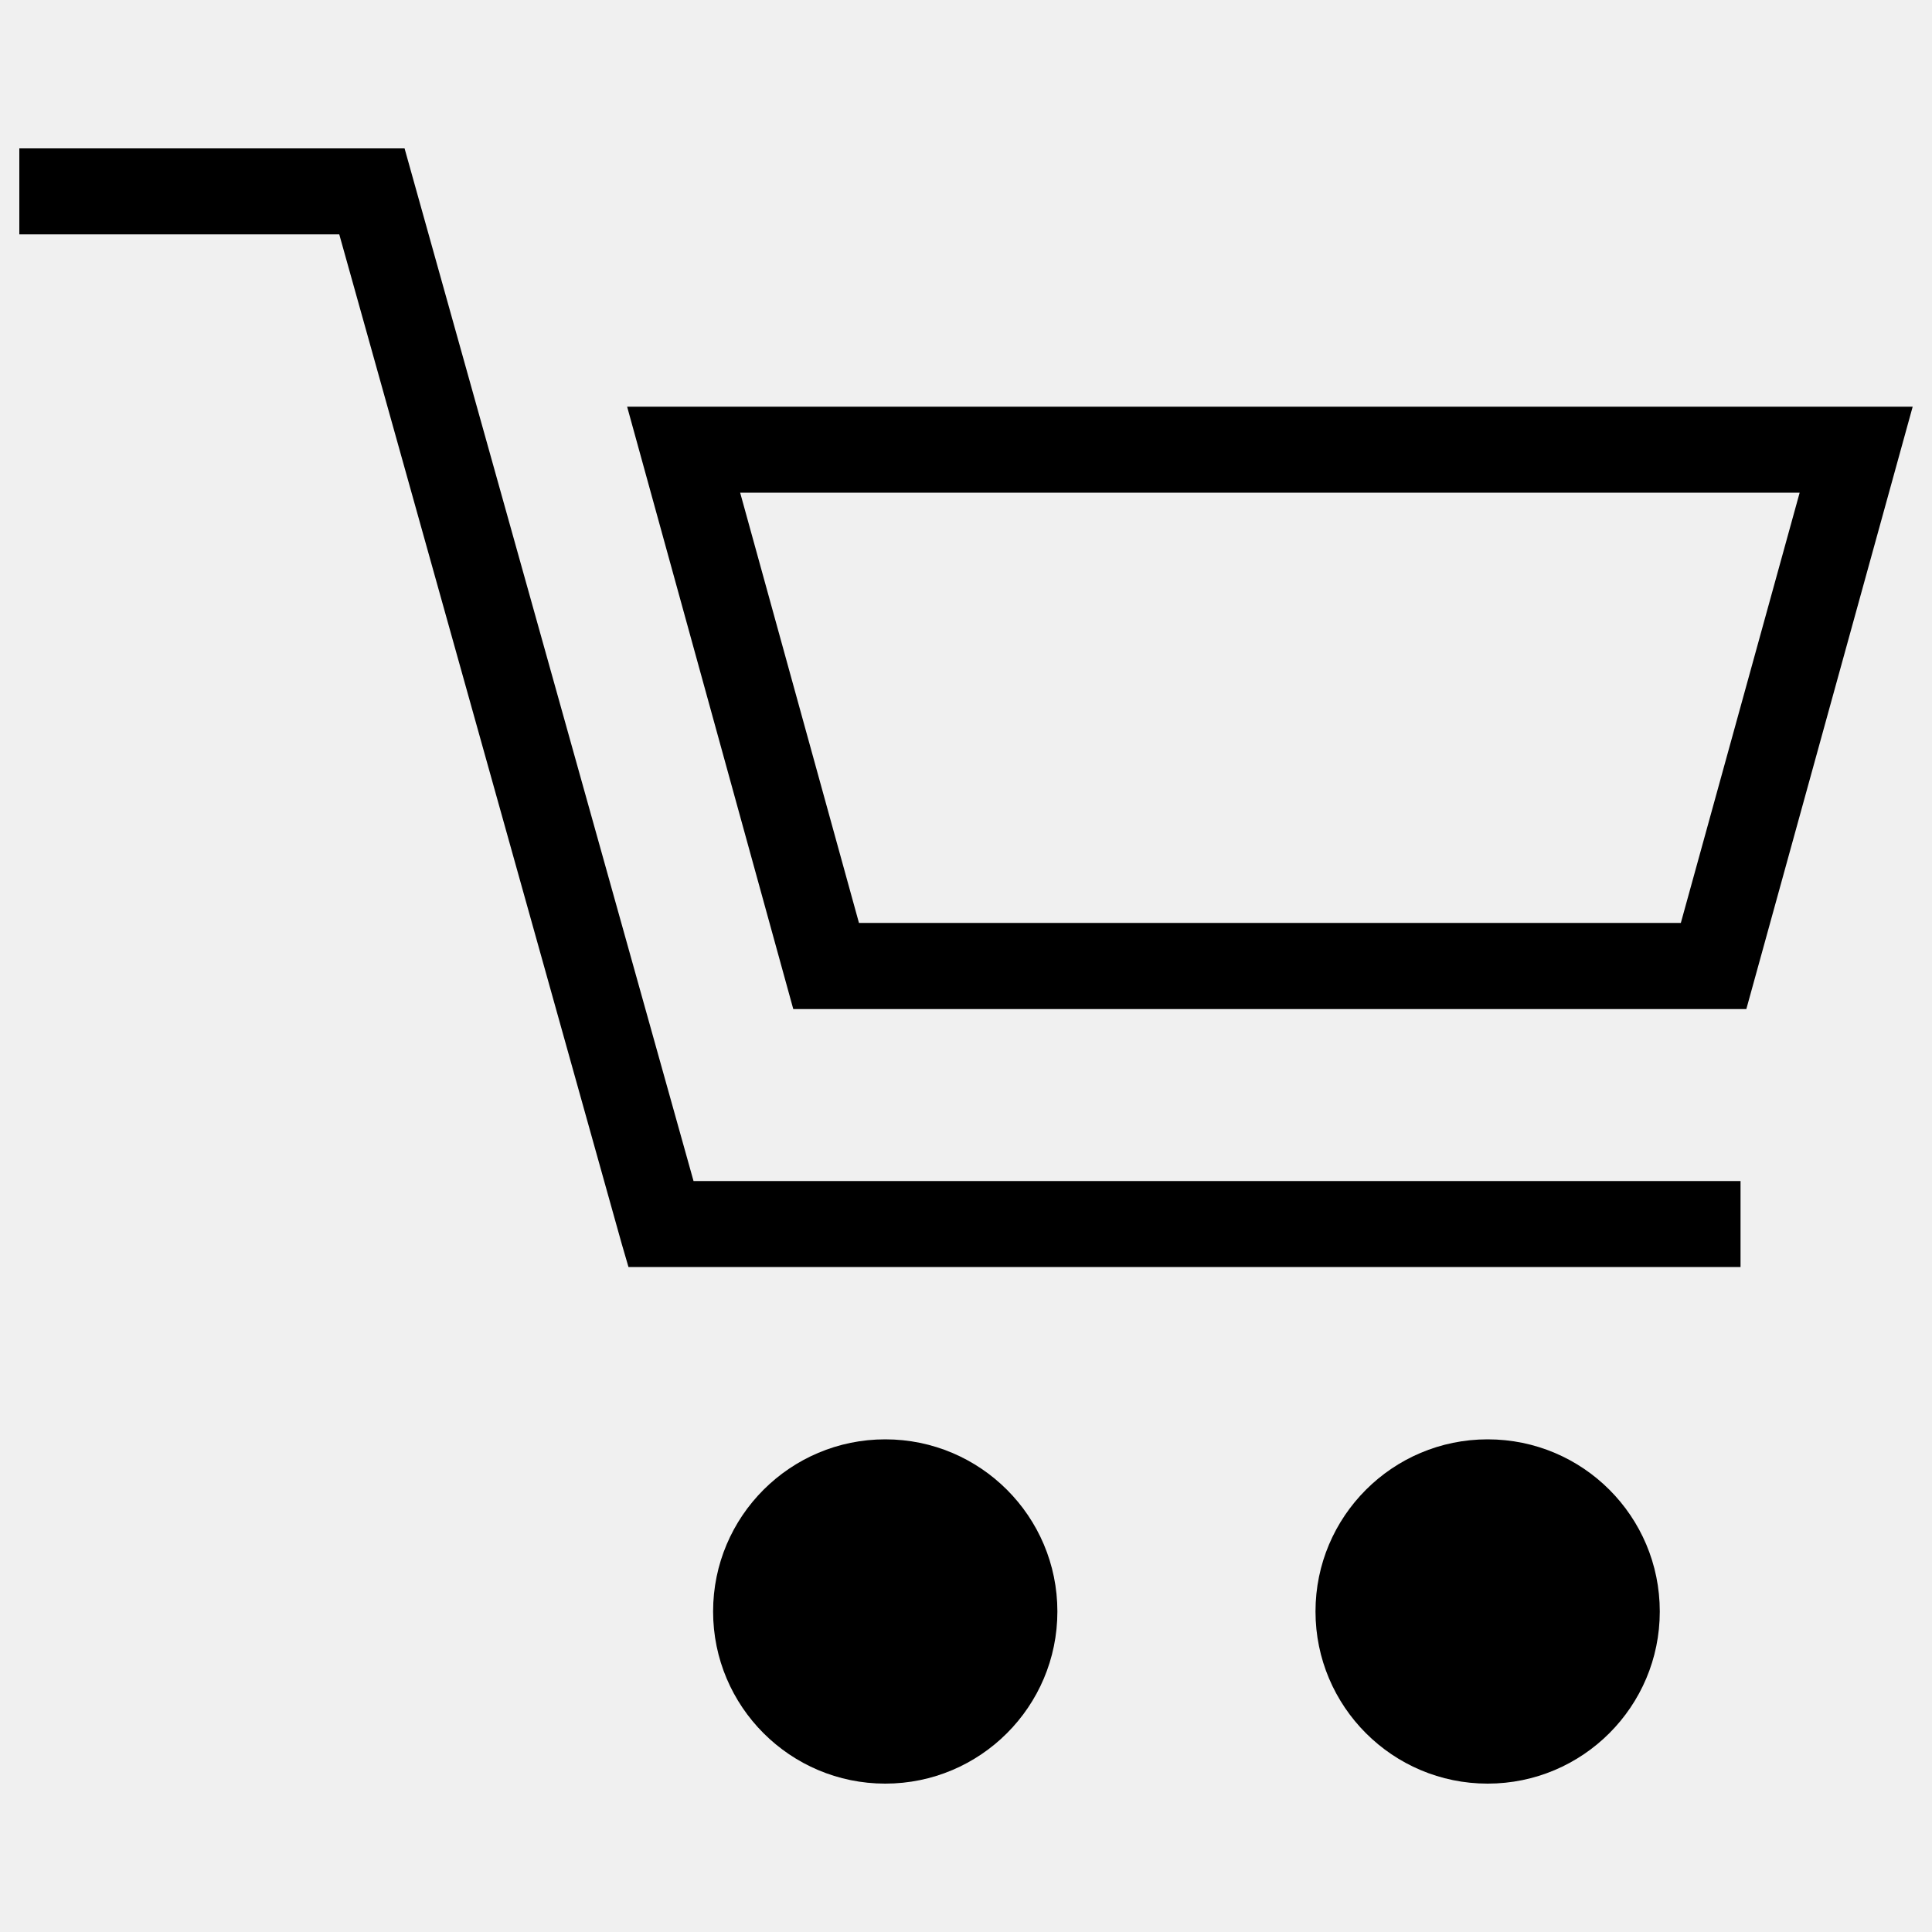
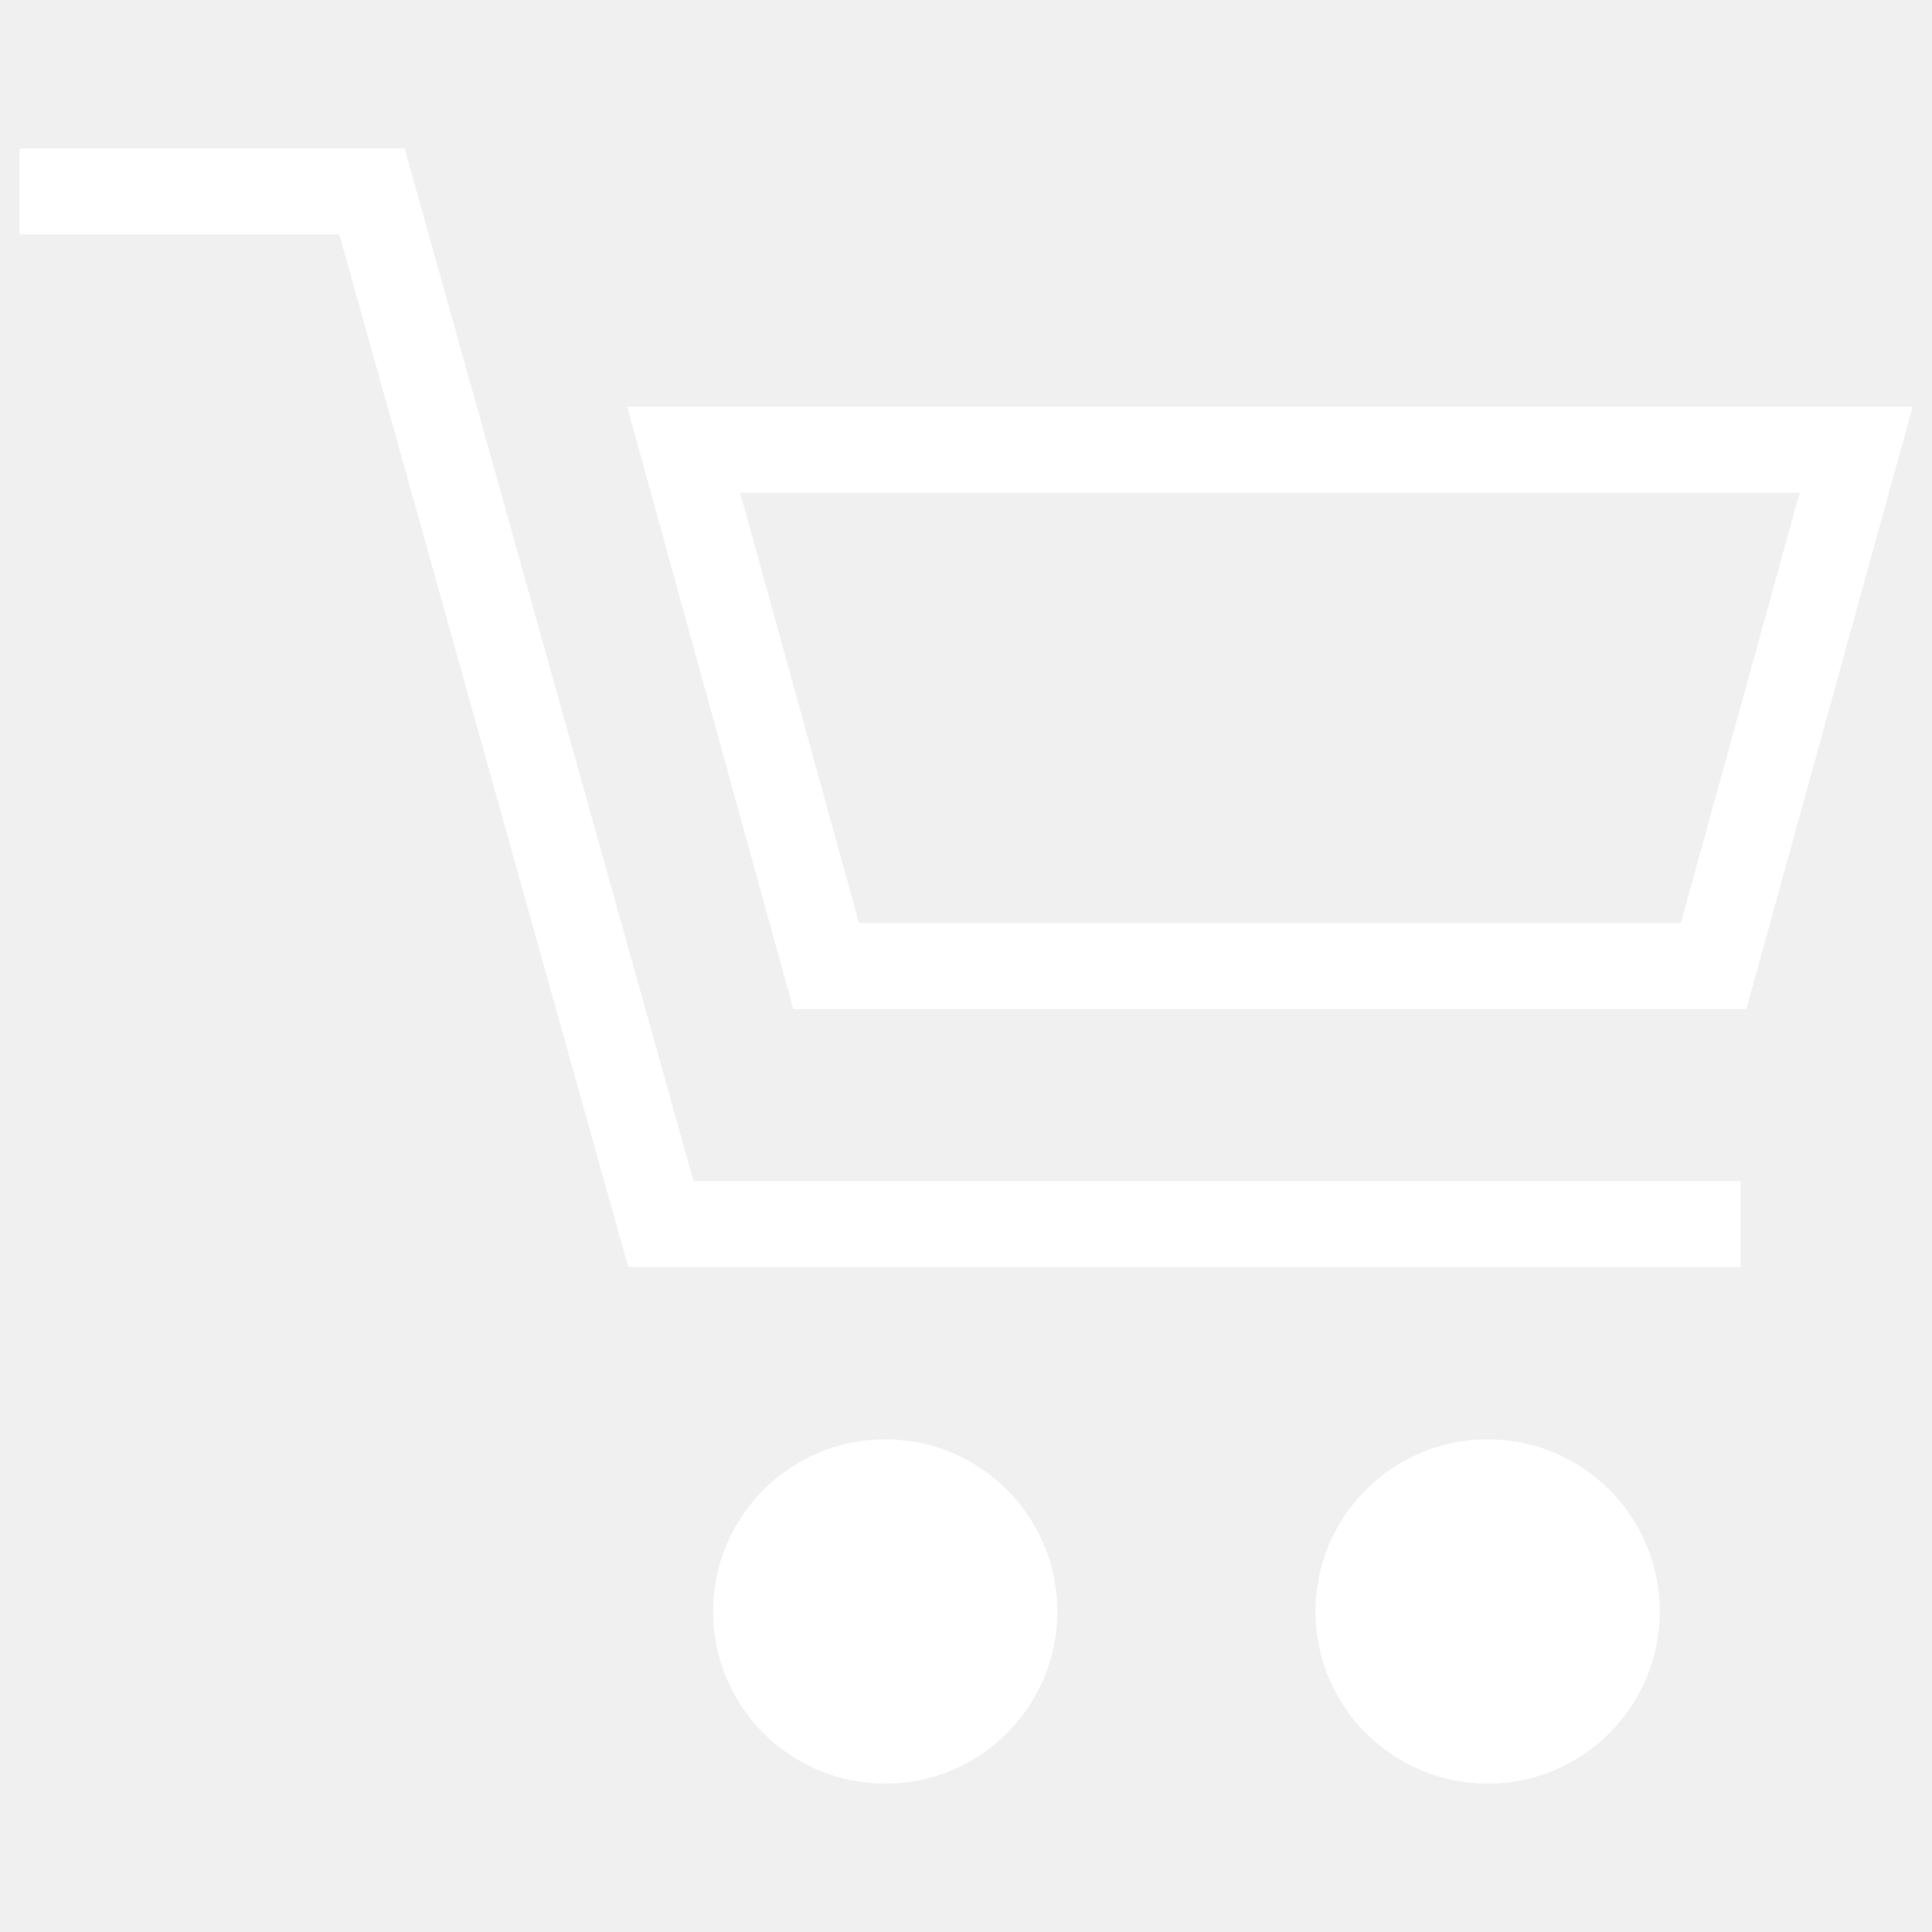
- <svg xmlns="http://www.w3.org/2000/svg" version="1.1" x="0px" y="0px" viewBox="0 0 1000 1000" enable-background="new 0 0 1000 1000" xml:space="preserve">
+ <svg xmlns="http://www.w3.org/2000/svg" fill="white" version="1.1" x="0px" y="0px" viewBox="0 0 1000 1000" enable-background="new 0 0 1000 1000" xml:space="preserve">
  <g>
    <path d="M359,611.4L209.4,76.8h-46.3H10v44.5h165.6l146.2,522.5l3.5,12h575.6v-44.5H359z" />
    <path d="M943.8,210.5h-573h-46.2l86,311.8h1.7h490h1.6L990,210.5H943.8z M870,477.7H444.6L383.1,255h548.4L870,477.7z" />
    <path d="M458.2,745c-49.2,0-89.1,39.9-89.1,89.1c0,49.2,39.9,89.1,89.1,89.1s89.1-39.9,89.1-89.1C547.3,784.9,507.4,745,458.2,745z" />
    <path d="M770,745c-49.2,0-89.1,39.9-89.1,89.1c0,49.2,39.9,89.1,89.1,89.1s89.1-39.9,89.1-89.1C859.1,784.9,819.3,745,770,745z" />
  </g>
</svg>
